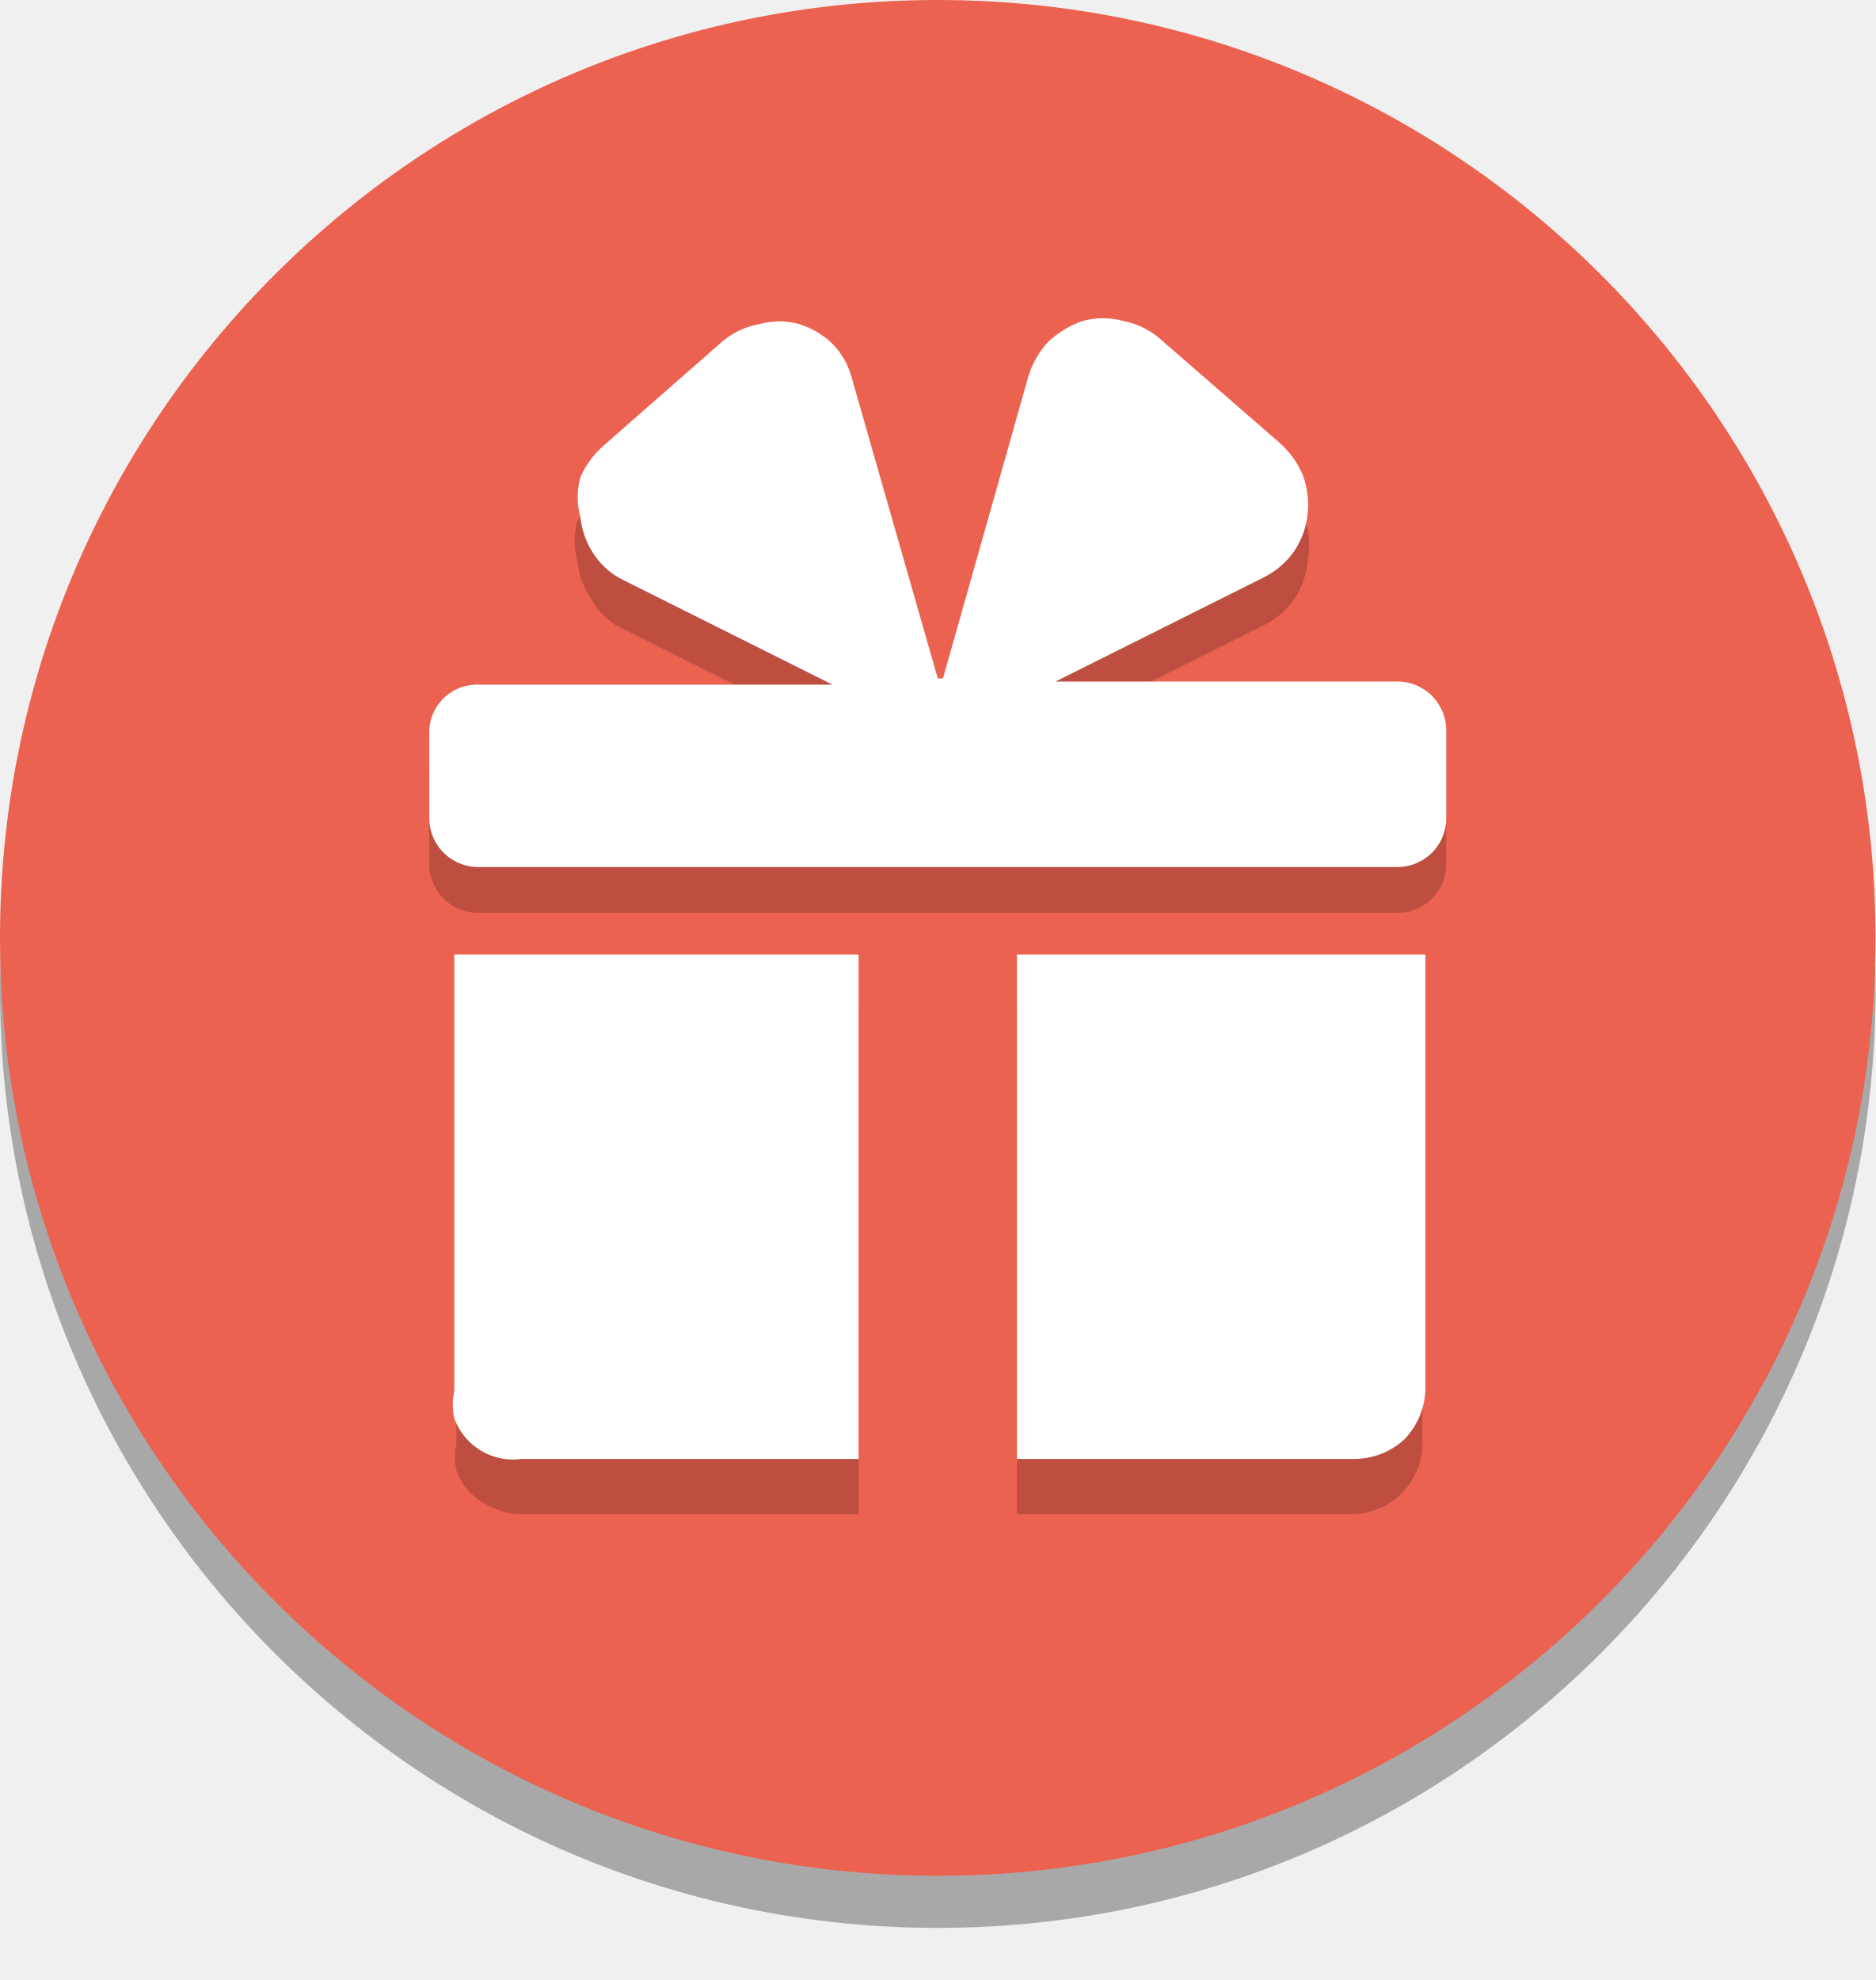
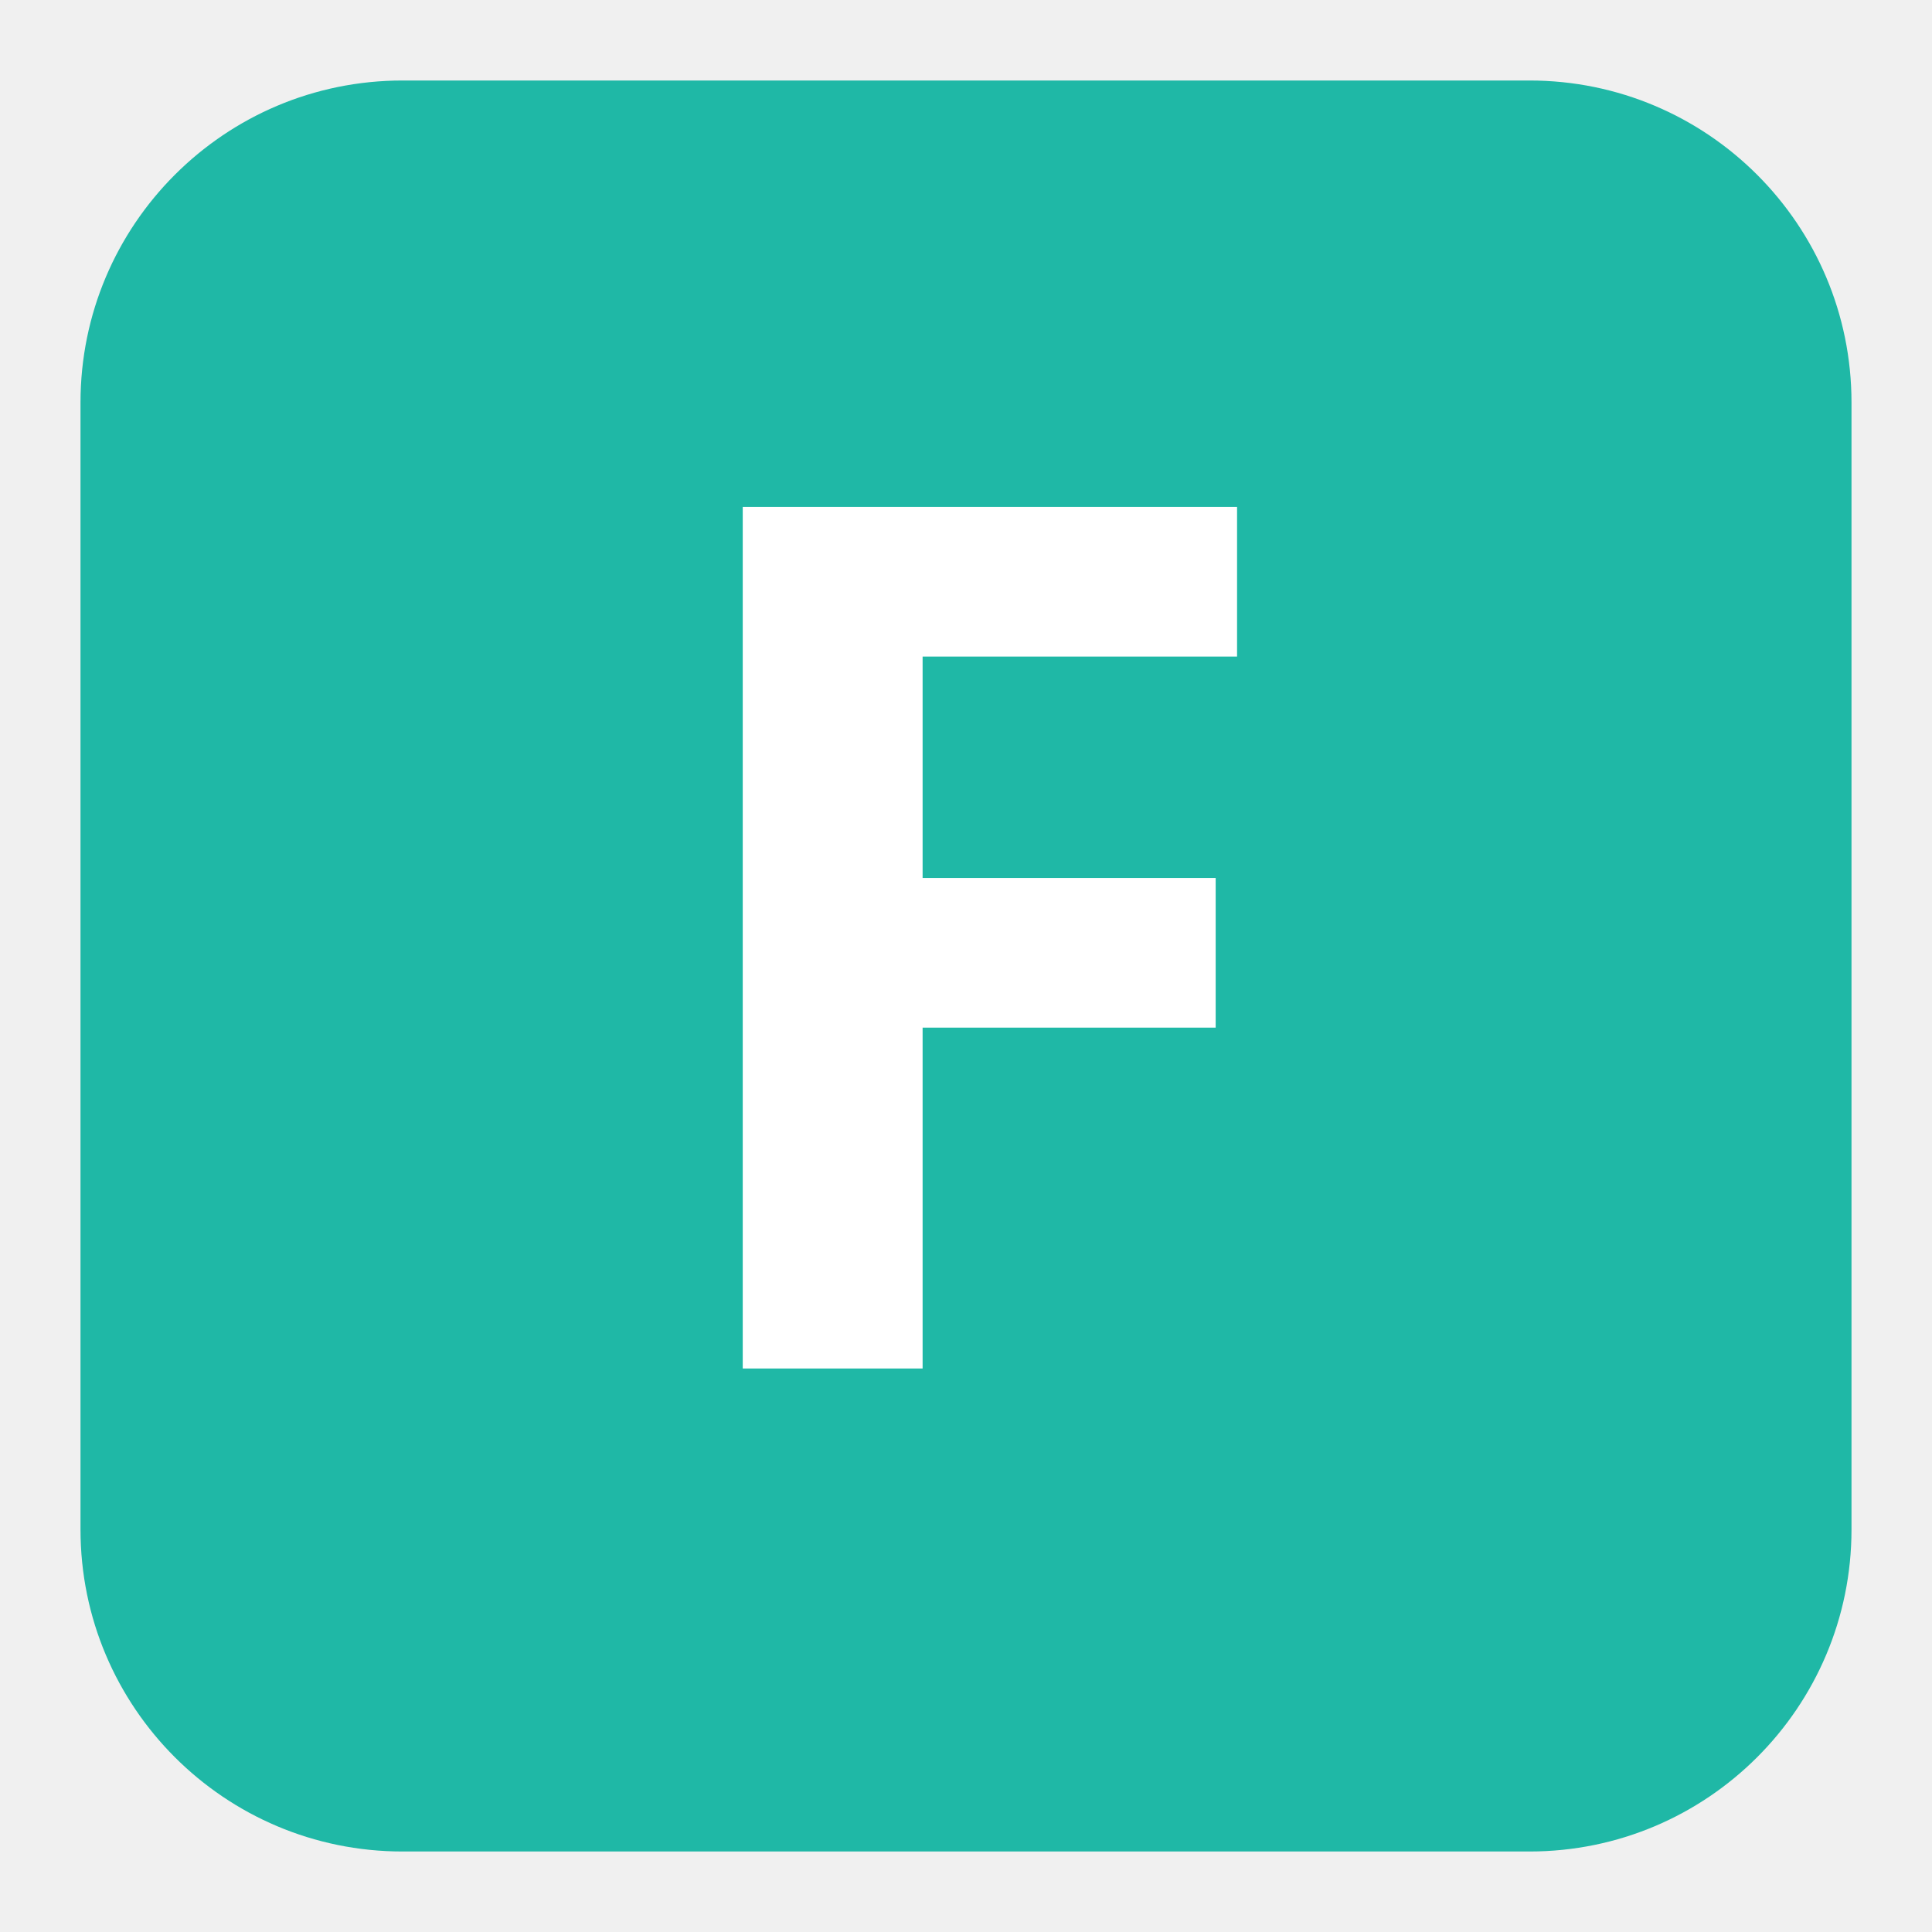
- <svg xmlns="http://www.w3.org/2000/svg" class="" width="100%" height="100%" viewBox="0 0 18 19">
-   <g id="free_piece">
-     <path class="icon-shadow" opacity="0.3" d="M9,.5a9,9,0,1,0,9,9A9,9,0,0,0,9,.5Z" />
-     <path class="icon-background" fill="#ec6250" d="M9,0a9,9,0,1,0,9,9A9,9,0,0,0,9,0Z" />
-     <g class="icon-component-shadow" opacity="0.2">
-       <path d="M9.76,9.66h3.89v4.19a.68.68,0,0,1-.68.68H9.76Z" />
-       <path d="M4.35,9.66H8.24v4.87H5a.58.58,0,0,1-.26-.06.6.6,0,0,1-.36-.36.58.58,0,0,1,0-.26V9.66Z" />
-       <path d="M13.39,7H10.13l2-1a.78.78,0,0,0,.29-.25.78.78,0,0,0,.13-.36A.82.82,0,0,0,12.53,5a.87.87,0,0,0-.23-.31l-1.15-1a.76.76,0,0,0-.34-.16.74.74,0,0,0-.39,0,.94.94,0,0,0-.33.2.84.84,0,0,0-.19.33L9.08,7H9l-.83-2.9A.73.73,0,0,0,8,3.81a.79.79,0,0,0-.33-.2.7.7,0,0,0-.38,0,.75.75,0,0,0-.35.16l-1.14,1A.87.87,0,0,0,5.54,5a.71.71,0,0,0,0,.38.78.78,0,0,0,.13.36A.71.71,0,0,0,5.91,6l2,1H4.61a.46.46,0,0,0-.49.44v.87a.47.47,0,0,0,.49.45h8.78a.47.47,0,0,0,.49-.45V7.48A.47.47,0,0,0,13.39,7Z" />
-     </g>
-     <g>
-       <path class="icon-component" fill="#fff" d="M9.76,14H13a.71.71,0,0,0,.48-.19.72.72,0,0,0,.2-.48V9.16H9.76Z" />
-       <path class="icon-component" fill="#fff" d="M4.36,13.35a.58.58,0,0,0,0,.26.6.6,0,0,0,.36.36A.58.58,0,0,0,5,14H8.24V9.16H4.36Z" />
-       <path class="icon-component" fill="#fff" d="M13.39,6.54H10.13l2-1a.78.78,0,0,0,.29-.25.78.78,0,0,0,.13-.36.82.82,0,0,0-.05-.38.87.87,0,0,0-.23-.31l-1.15-1a.76.76,0,0,0-.34-.16.74.74,0,0,0-.39,0,.94.94,0,0,0-.33.2.84.84,0,0,0-.19.33l-.82,2.9H9l-.83-2.9A.73.73,0,0,0,8,3.31a.79.79,0,0,0-.33-.2.7.7,0,0,0-.38,0,.75.75,0,0,0-.35.16l-1.14,1a.87.87,0,0,0-.23.31.71.71,0,0,0,0,.38.78.78,0,0,0,.13.36.71.71,0,0,0,.29.25l2,1H4.61A.46.46,0,0,0,4.12,7v.87a.47.47,0,0,0,.49.45h8.78a.47.47,0,0,0,.49-.45V7A.47.47,0,0,0,13.39,6.54Z" />
-     </g>
-   </g>
+ <svg xmlns="http://www.w3.org/2000/svg" width="100%" height="100%" viewBox="0 0 24 24" role="img" aria-label="Free piece">
+   <rect x="1" y="1" width="22" height="22" rx="4" ry="4" fill="#1FB8A6" />
+   <text x="12" y="17" text-anchor="middle" font-family="Verdana,Geneva,sans-serif" font-weight="700" font-size="15" fill="#FFFFFF">F</text>
</svg>
